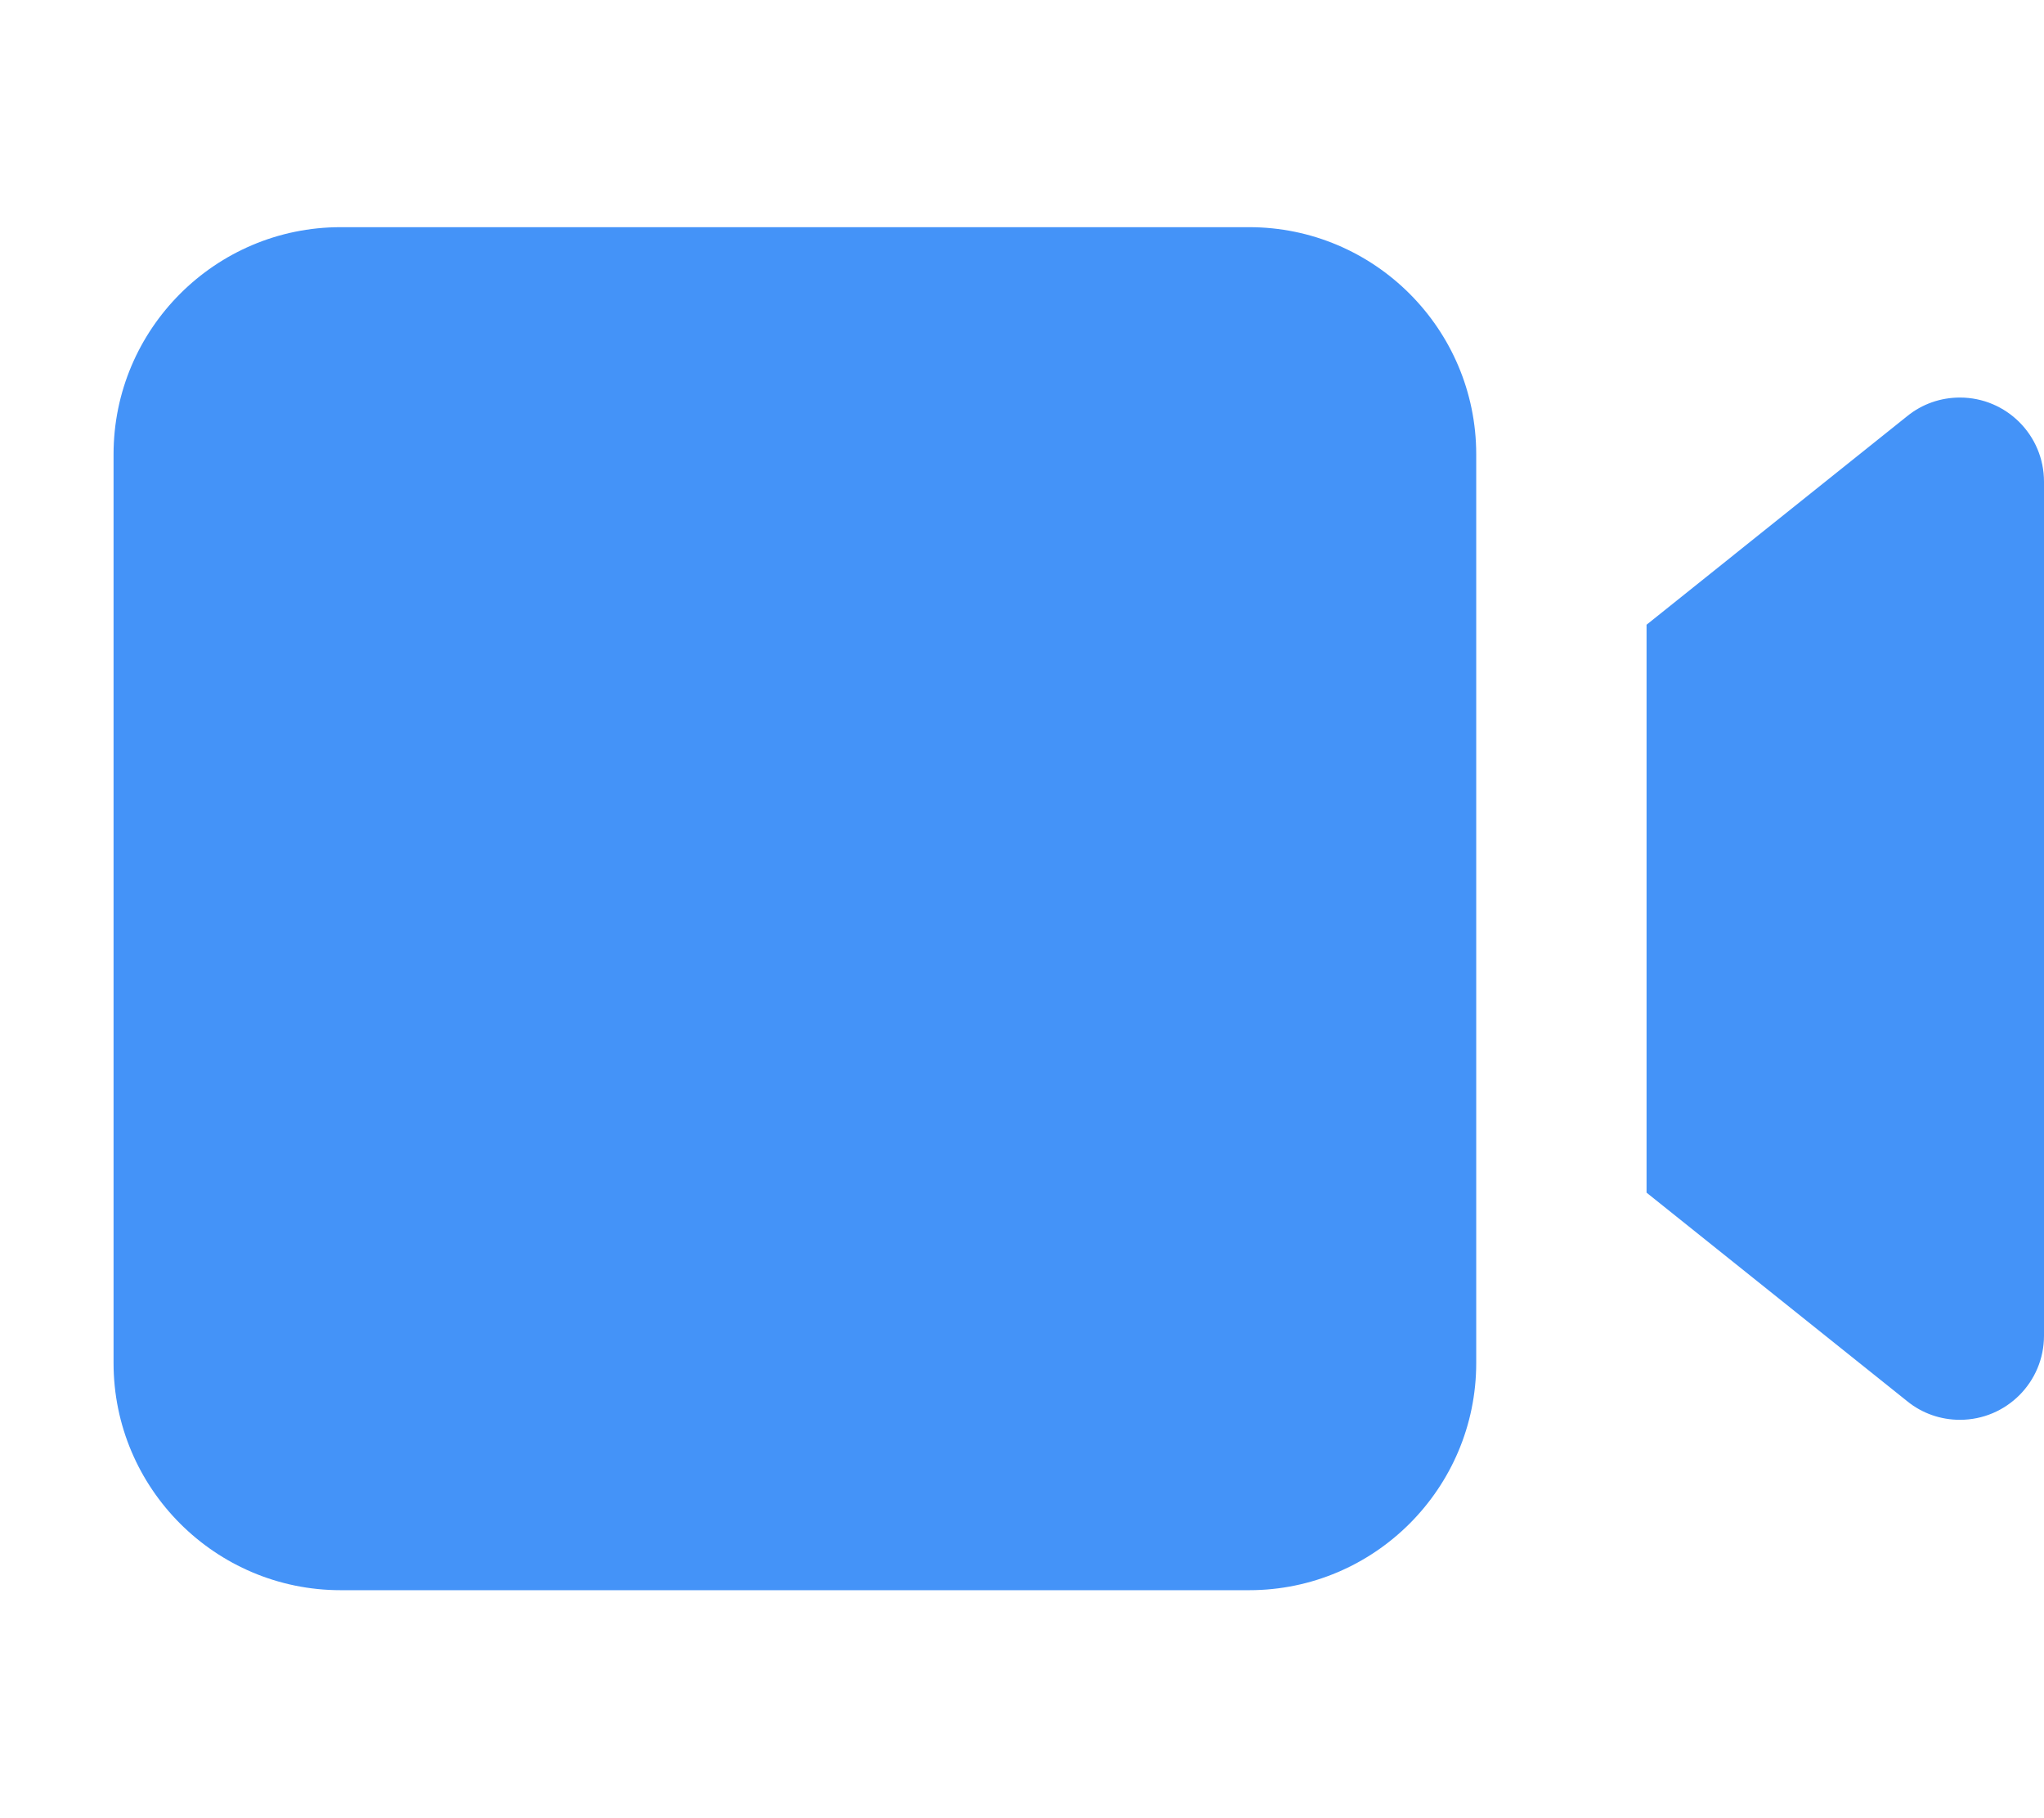
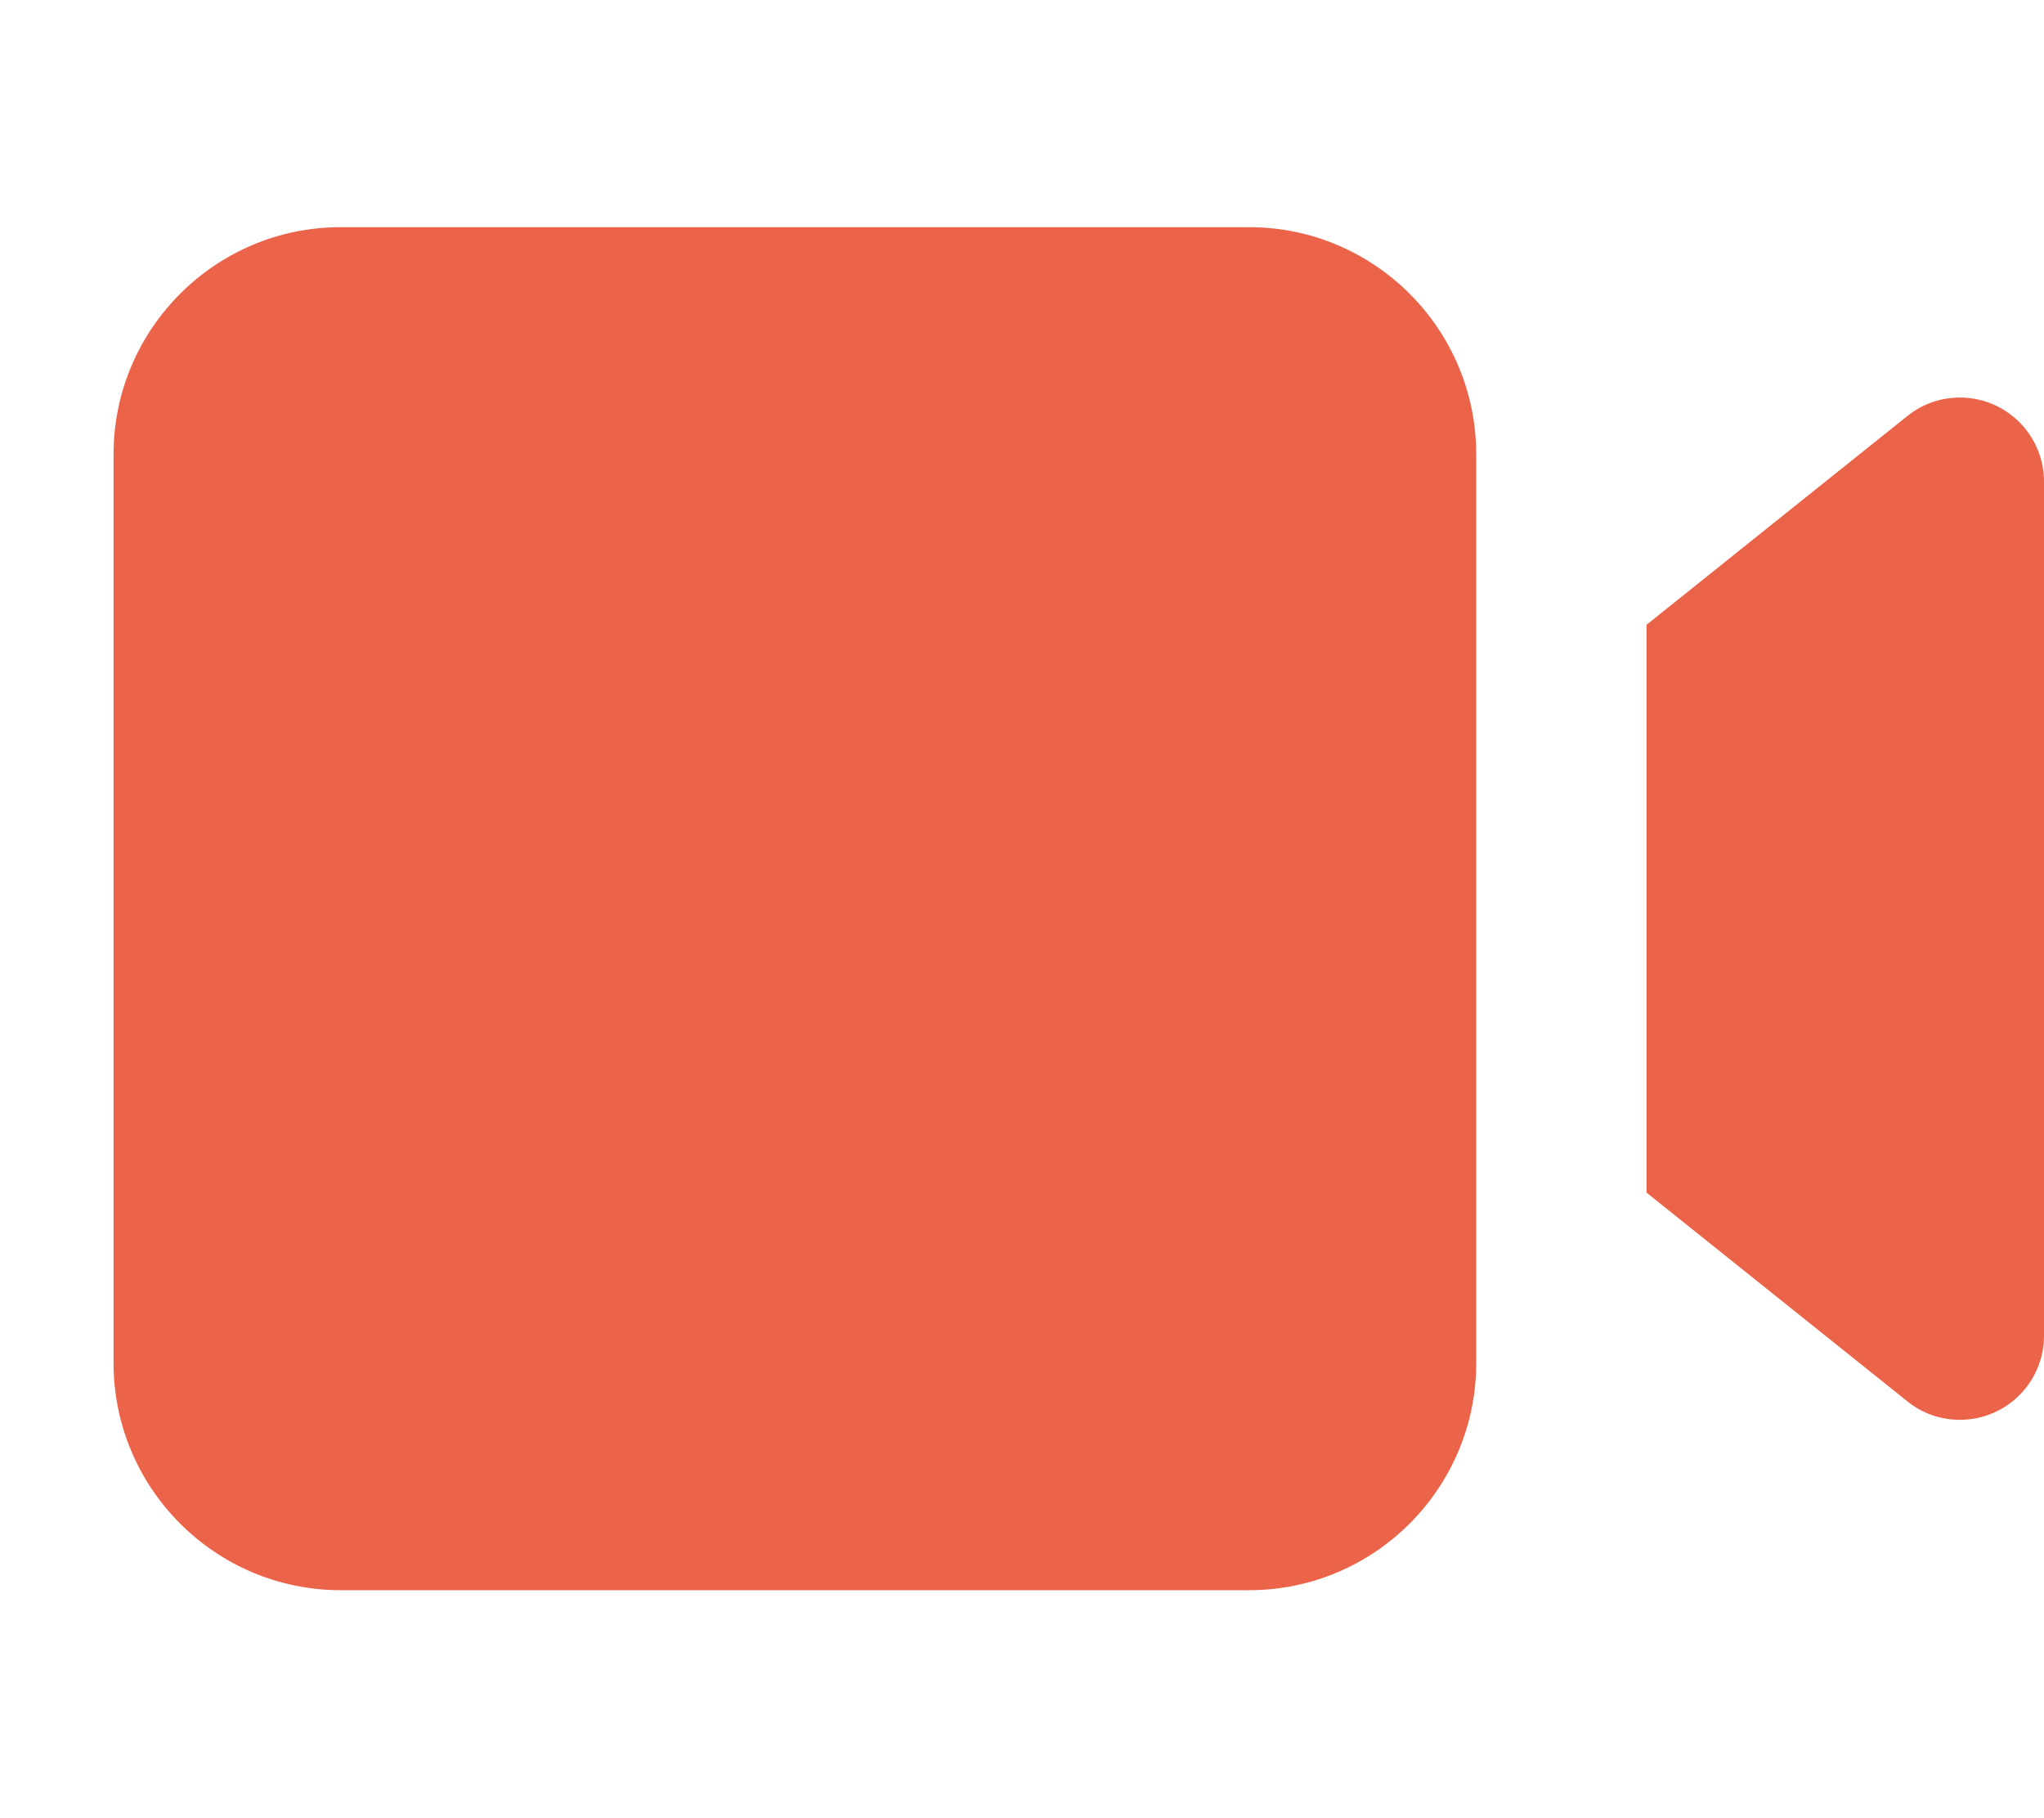
<svg xmlns="http://www.w3.org/2000/svg" viewBox="0 0 576 512">
-   <path fill="#4493f8" d="M96 64c-35.3 0-64 28.7-64 64l0 256c0 35.3 28.7 64 64 64l256 0c35.3 0 64-28.7 64-64l0-256c0-35.3-28.7-64-64-64L96 64zM464 336l73.5 58.8c4.2 3.4 9.4 5.2 14.8 5.2 13.1 0 23.7-10.6 23.7-23.7l0-240.6c0-13.1-10.6-23.7-23.7-23.7-5.4 0-10.6 1.8-14.8 5.2L464 176 464 336z" />
+   <path fill="#EB6449" d="M96 64c-35.3 0-64 28.7-64 64l0 256c0 35.3 28.7 64 64 64l256 0c35.3 0 64-28.7 64-64l0-256c0-35.3-28.7-64-64-64L96 64zM464 336l73.5 58.8c4.2 3.4 9.4 5.2 14.8 5.2 13.1 0 23.7-10.6 23.7-23.7l0-240.6c0-13.1-10.6-23.7-23.7-23.7-5.4 0-10.6 1.8-14.8 5.2L464 176 464 336z" />
</svg>
